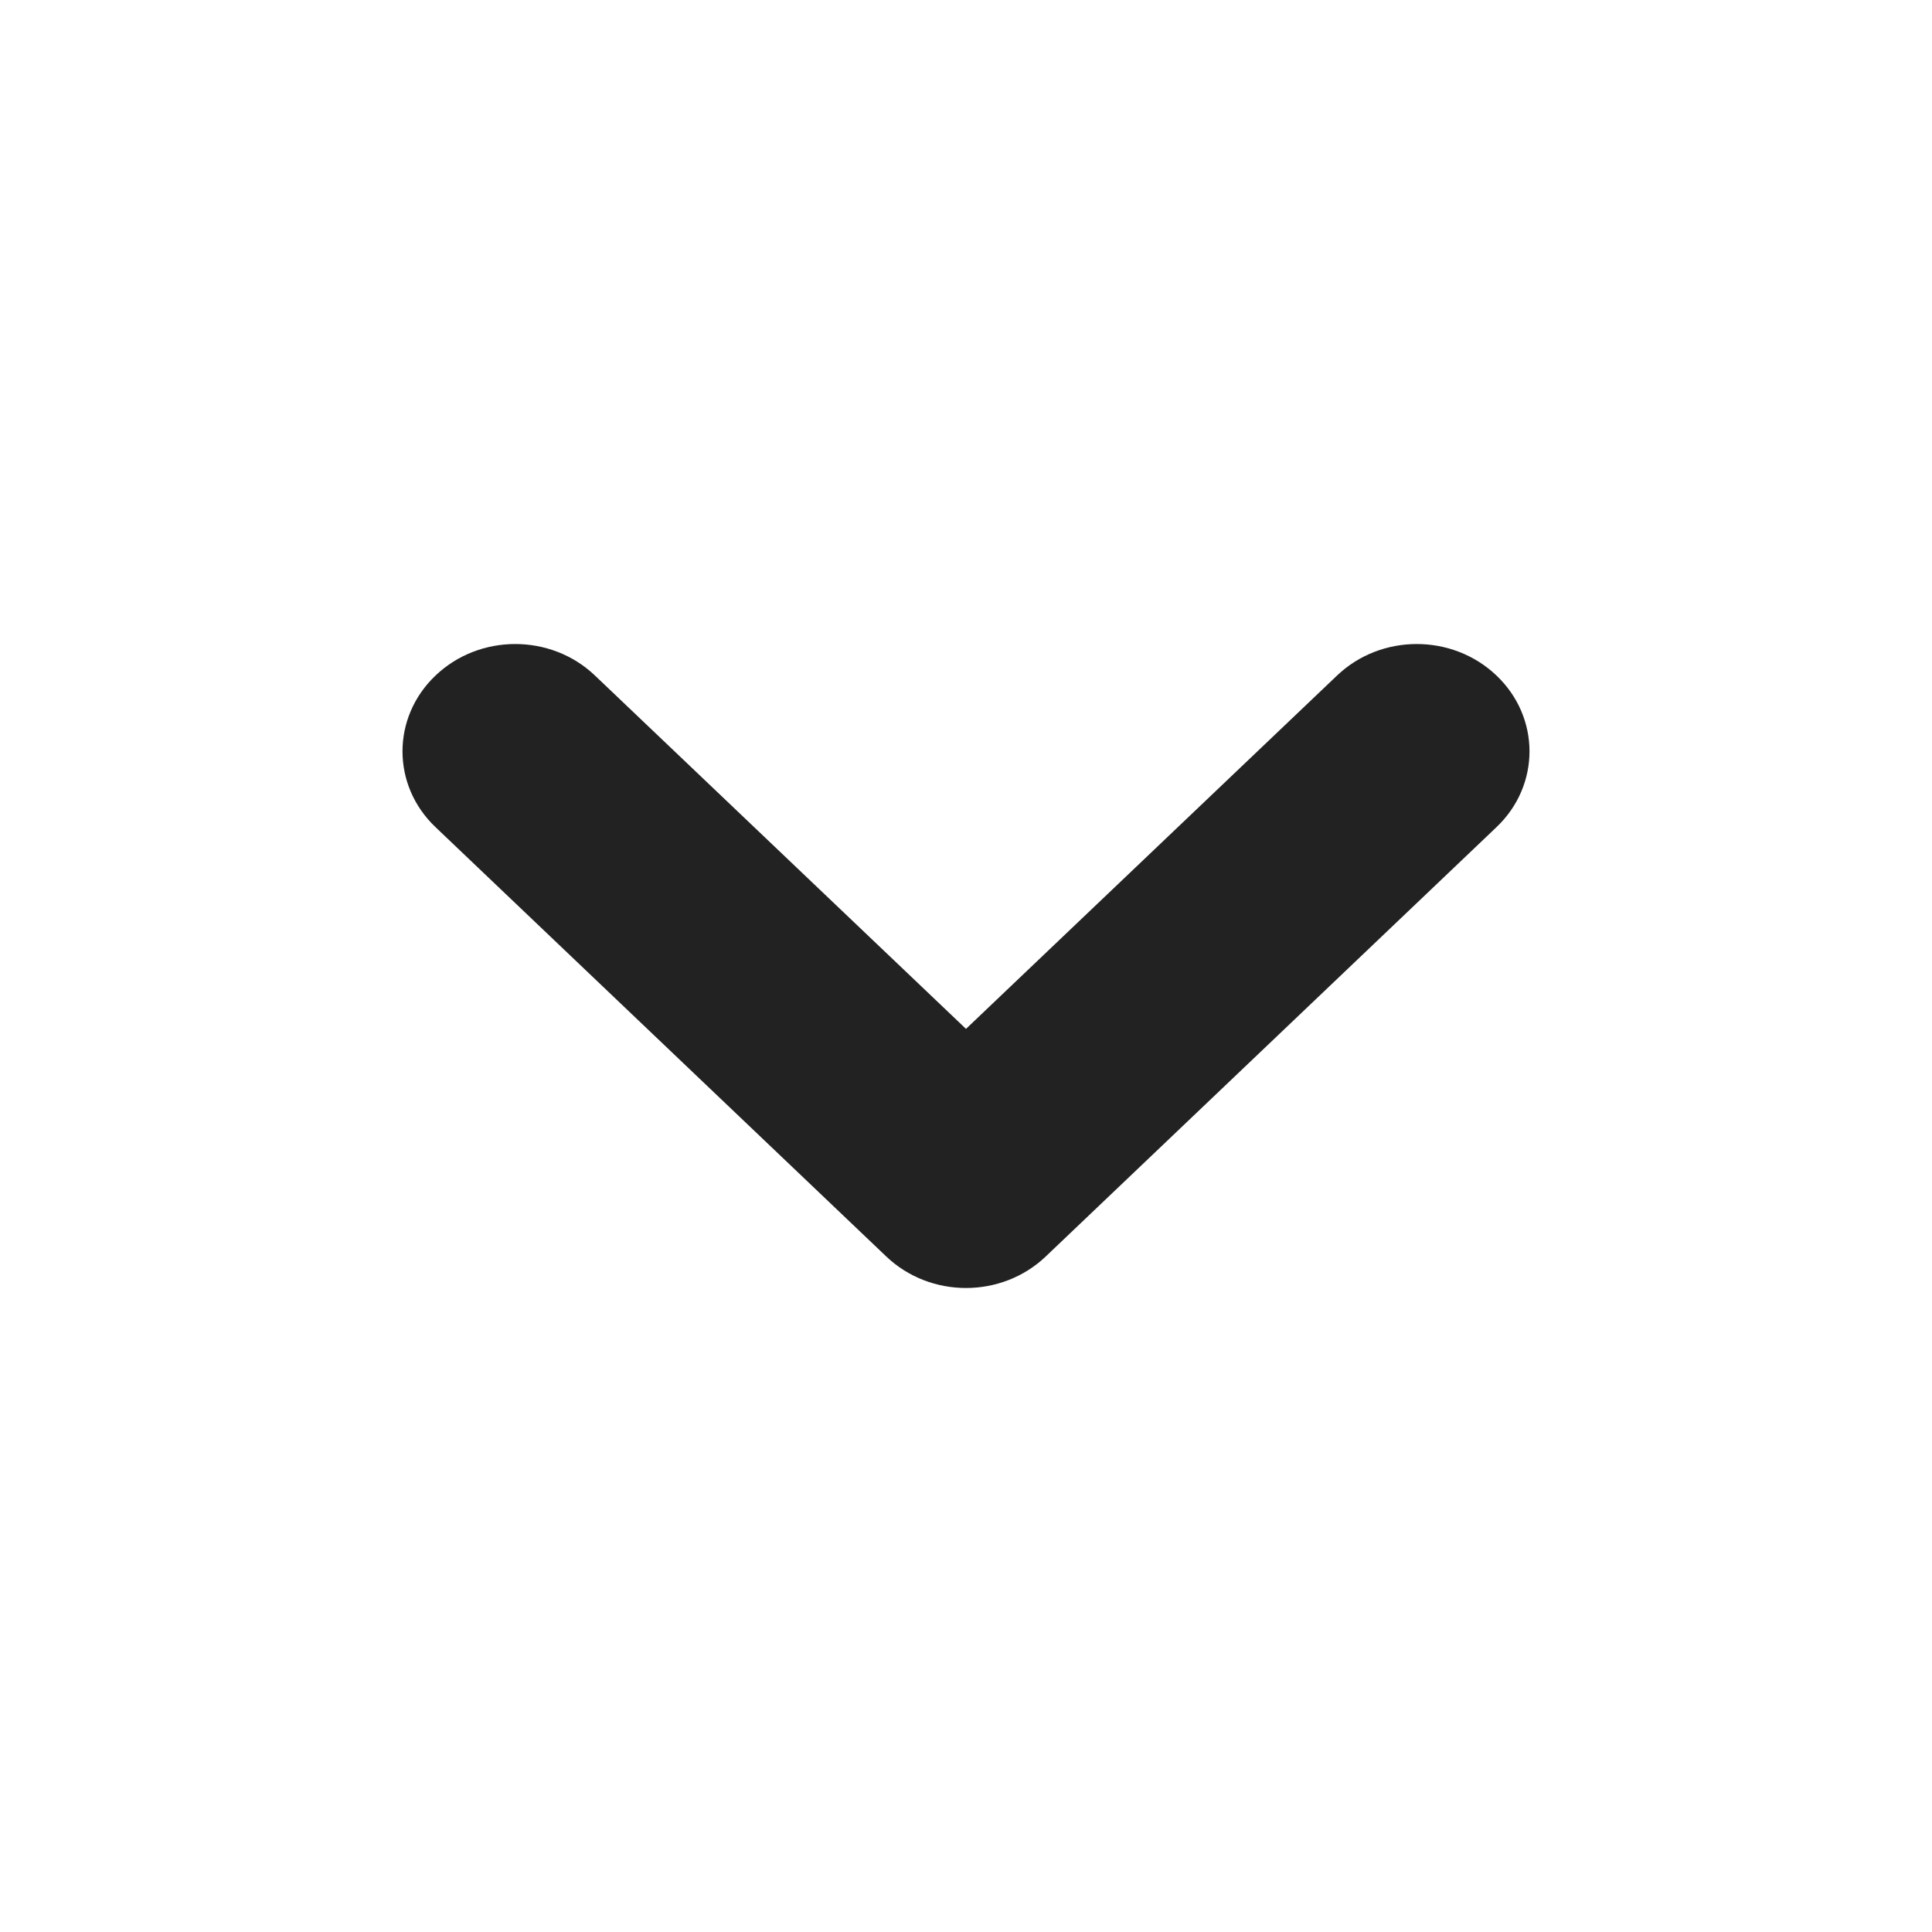
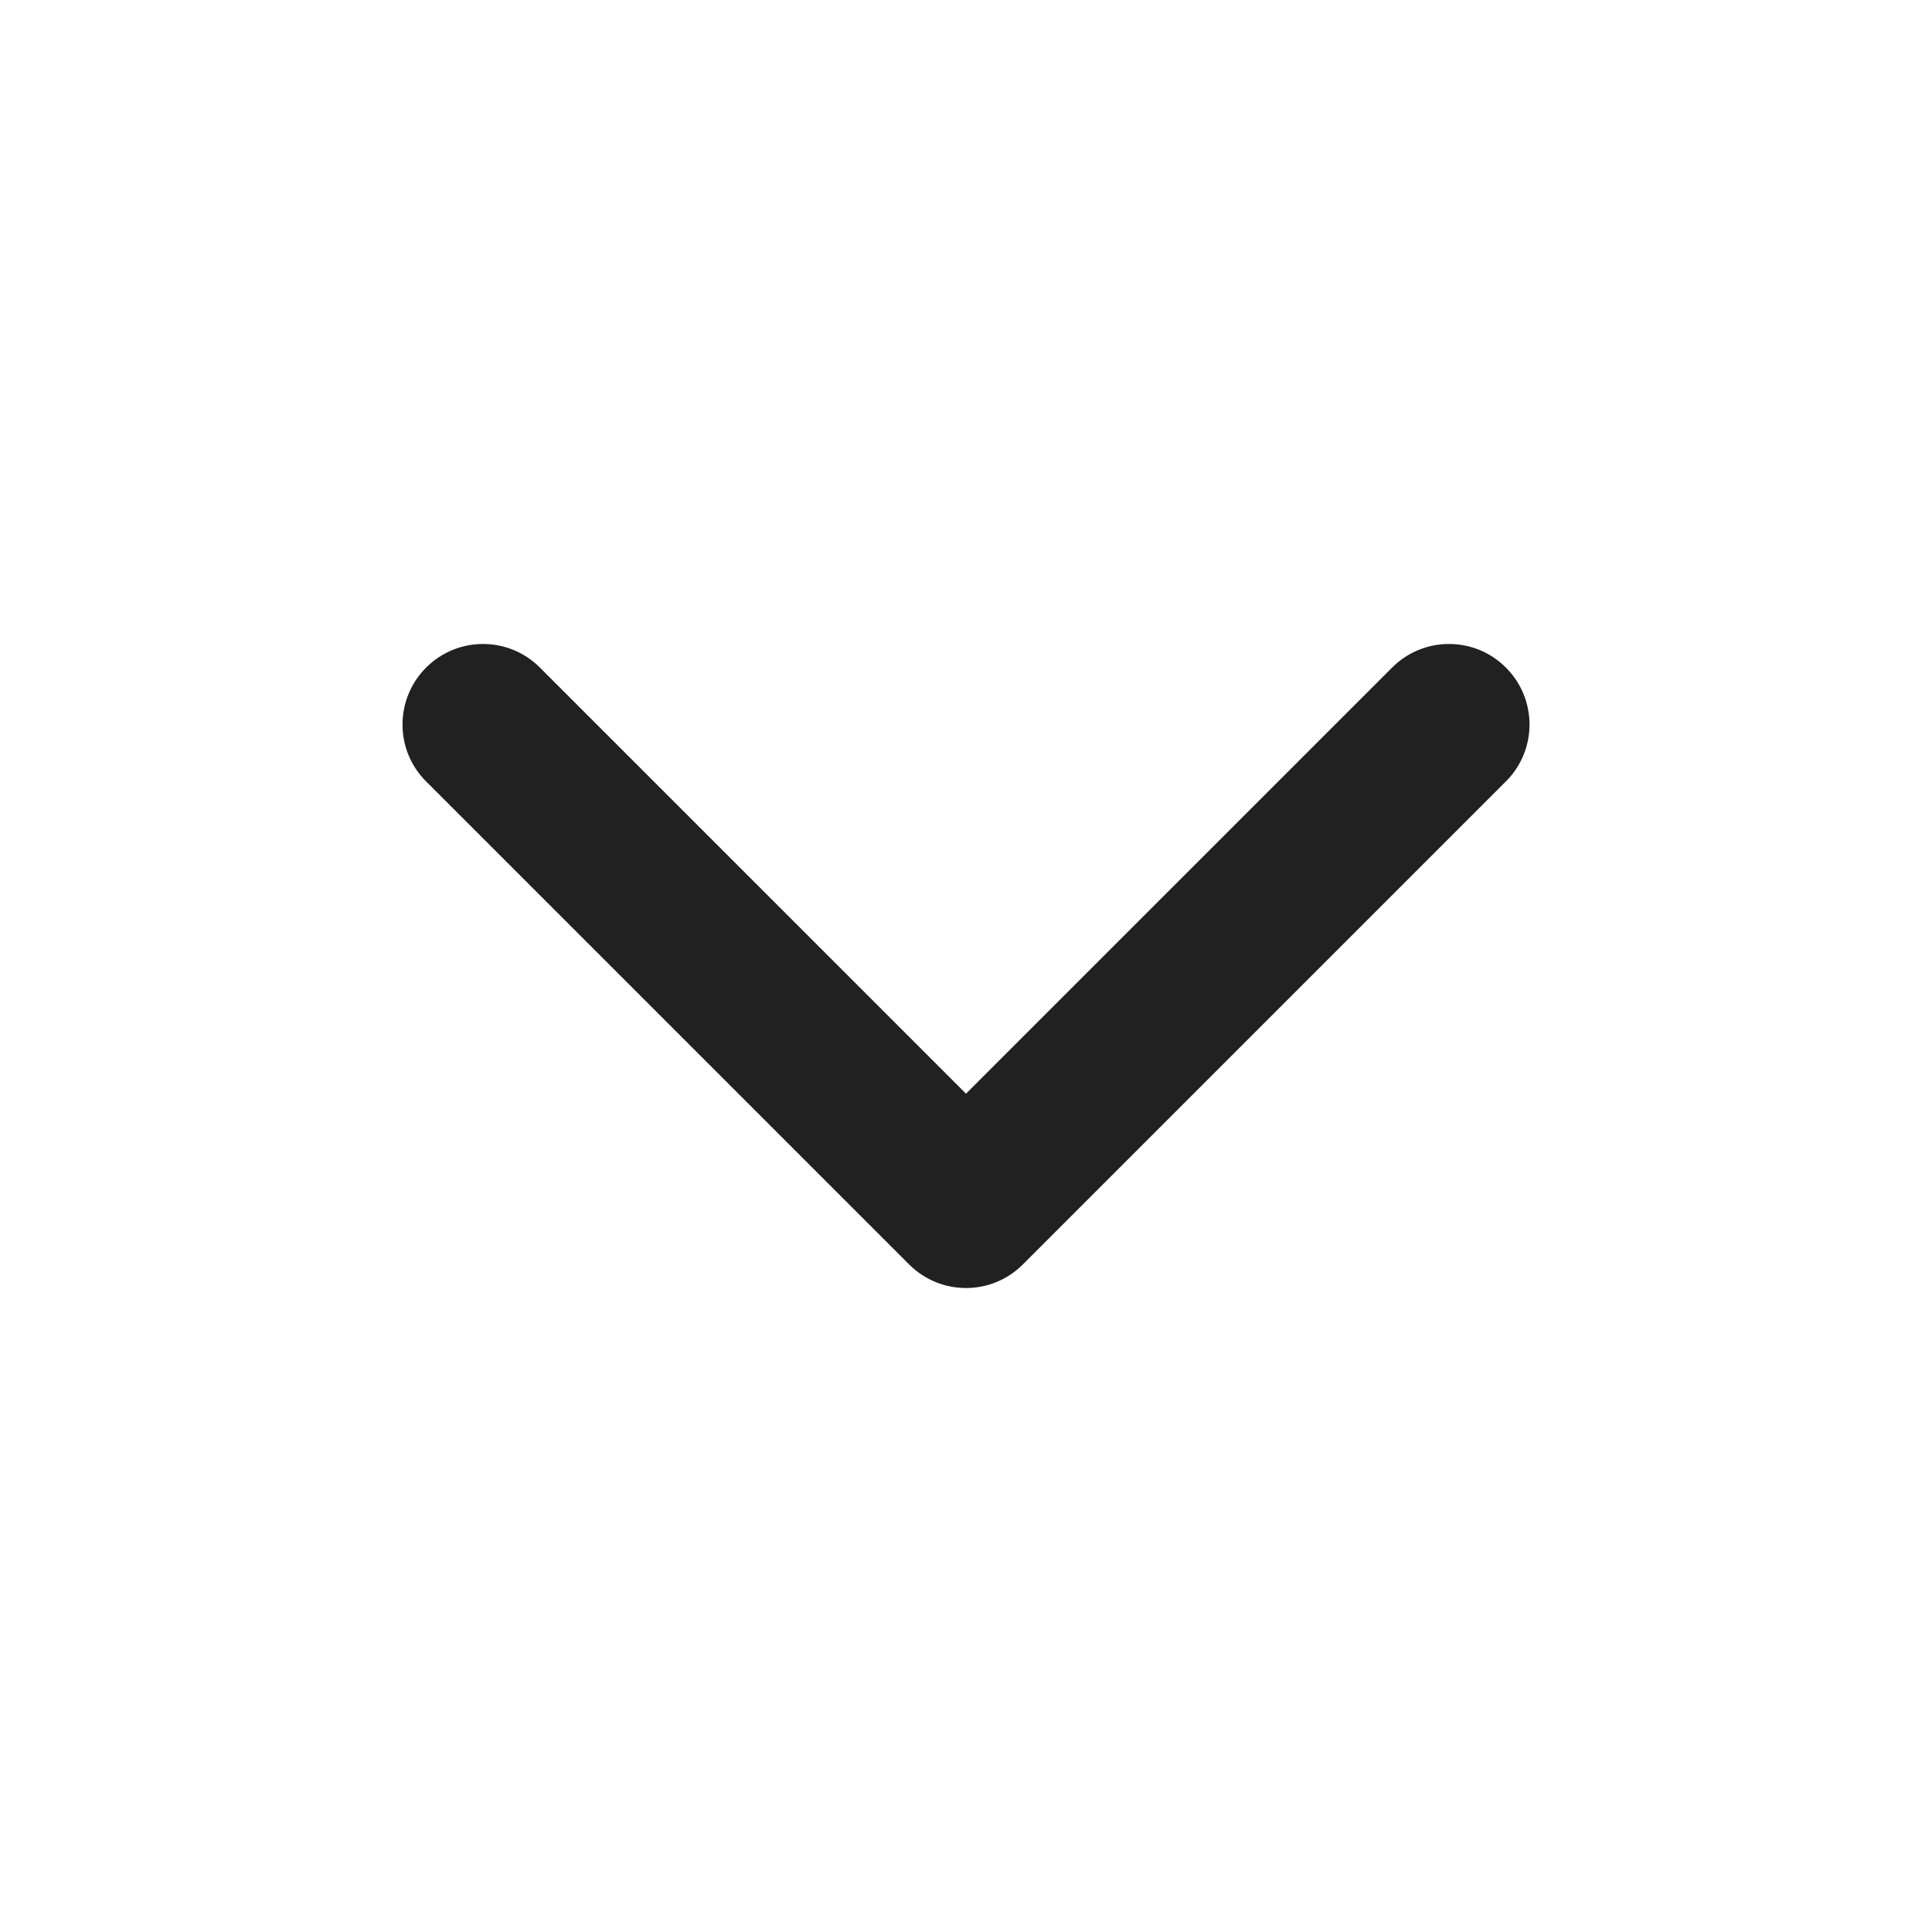
- <svg xmlns="http://www.w3.org/2000/svg" viewBox="0 0 24 24" version="1.1">
-   <g id="Icons/Basic-icons/chevron-down" stroke="none" stroke-width="1" fill="none" fill-rule="evenodd">
-     <path d="M12.99,15.609 C12.717,15.869 12.358,16 12,16 C11.642,16 11.283,15.869 11.01,15.609 L5.411,10.276 C4.863,9.756 4.863,8.911 5.411,8.391 C5.958,7.87 6.843,7.87 7.39,8.391 L12,12.781 L16.61,8.391 C17.157,7.87 18.042,7.87 18.589,8.391 C19.137,8.911 19.137,9.756 18.589,10.276 L12.99,15.609 Z" id="Shape" fill="#222222" />
+ <svg xmlns="http://www.w3.org/2000/svg" width="24" height="24" viewBox="0 0 24 24" fill="none">
+   <g id="chevronDown">
+     <path id="Shape" d="M18.707 8.293C19.098 8.684 19.098 9.317 18.707 9.707L12.707 15.707C12.316 16.098 11.684 16.098 11.293 15.707L5.293 9.707C4.902 9.317 4.903 8.684 5.293 8.293C5.684 7.902 6.317 7.902 6.707 8.293L12 13.586L17.293 8.293C17.683 7.902 18.317 7.902 18.707 8.293Z" fill="#212121" />
  </g>
</svg>
